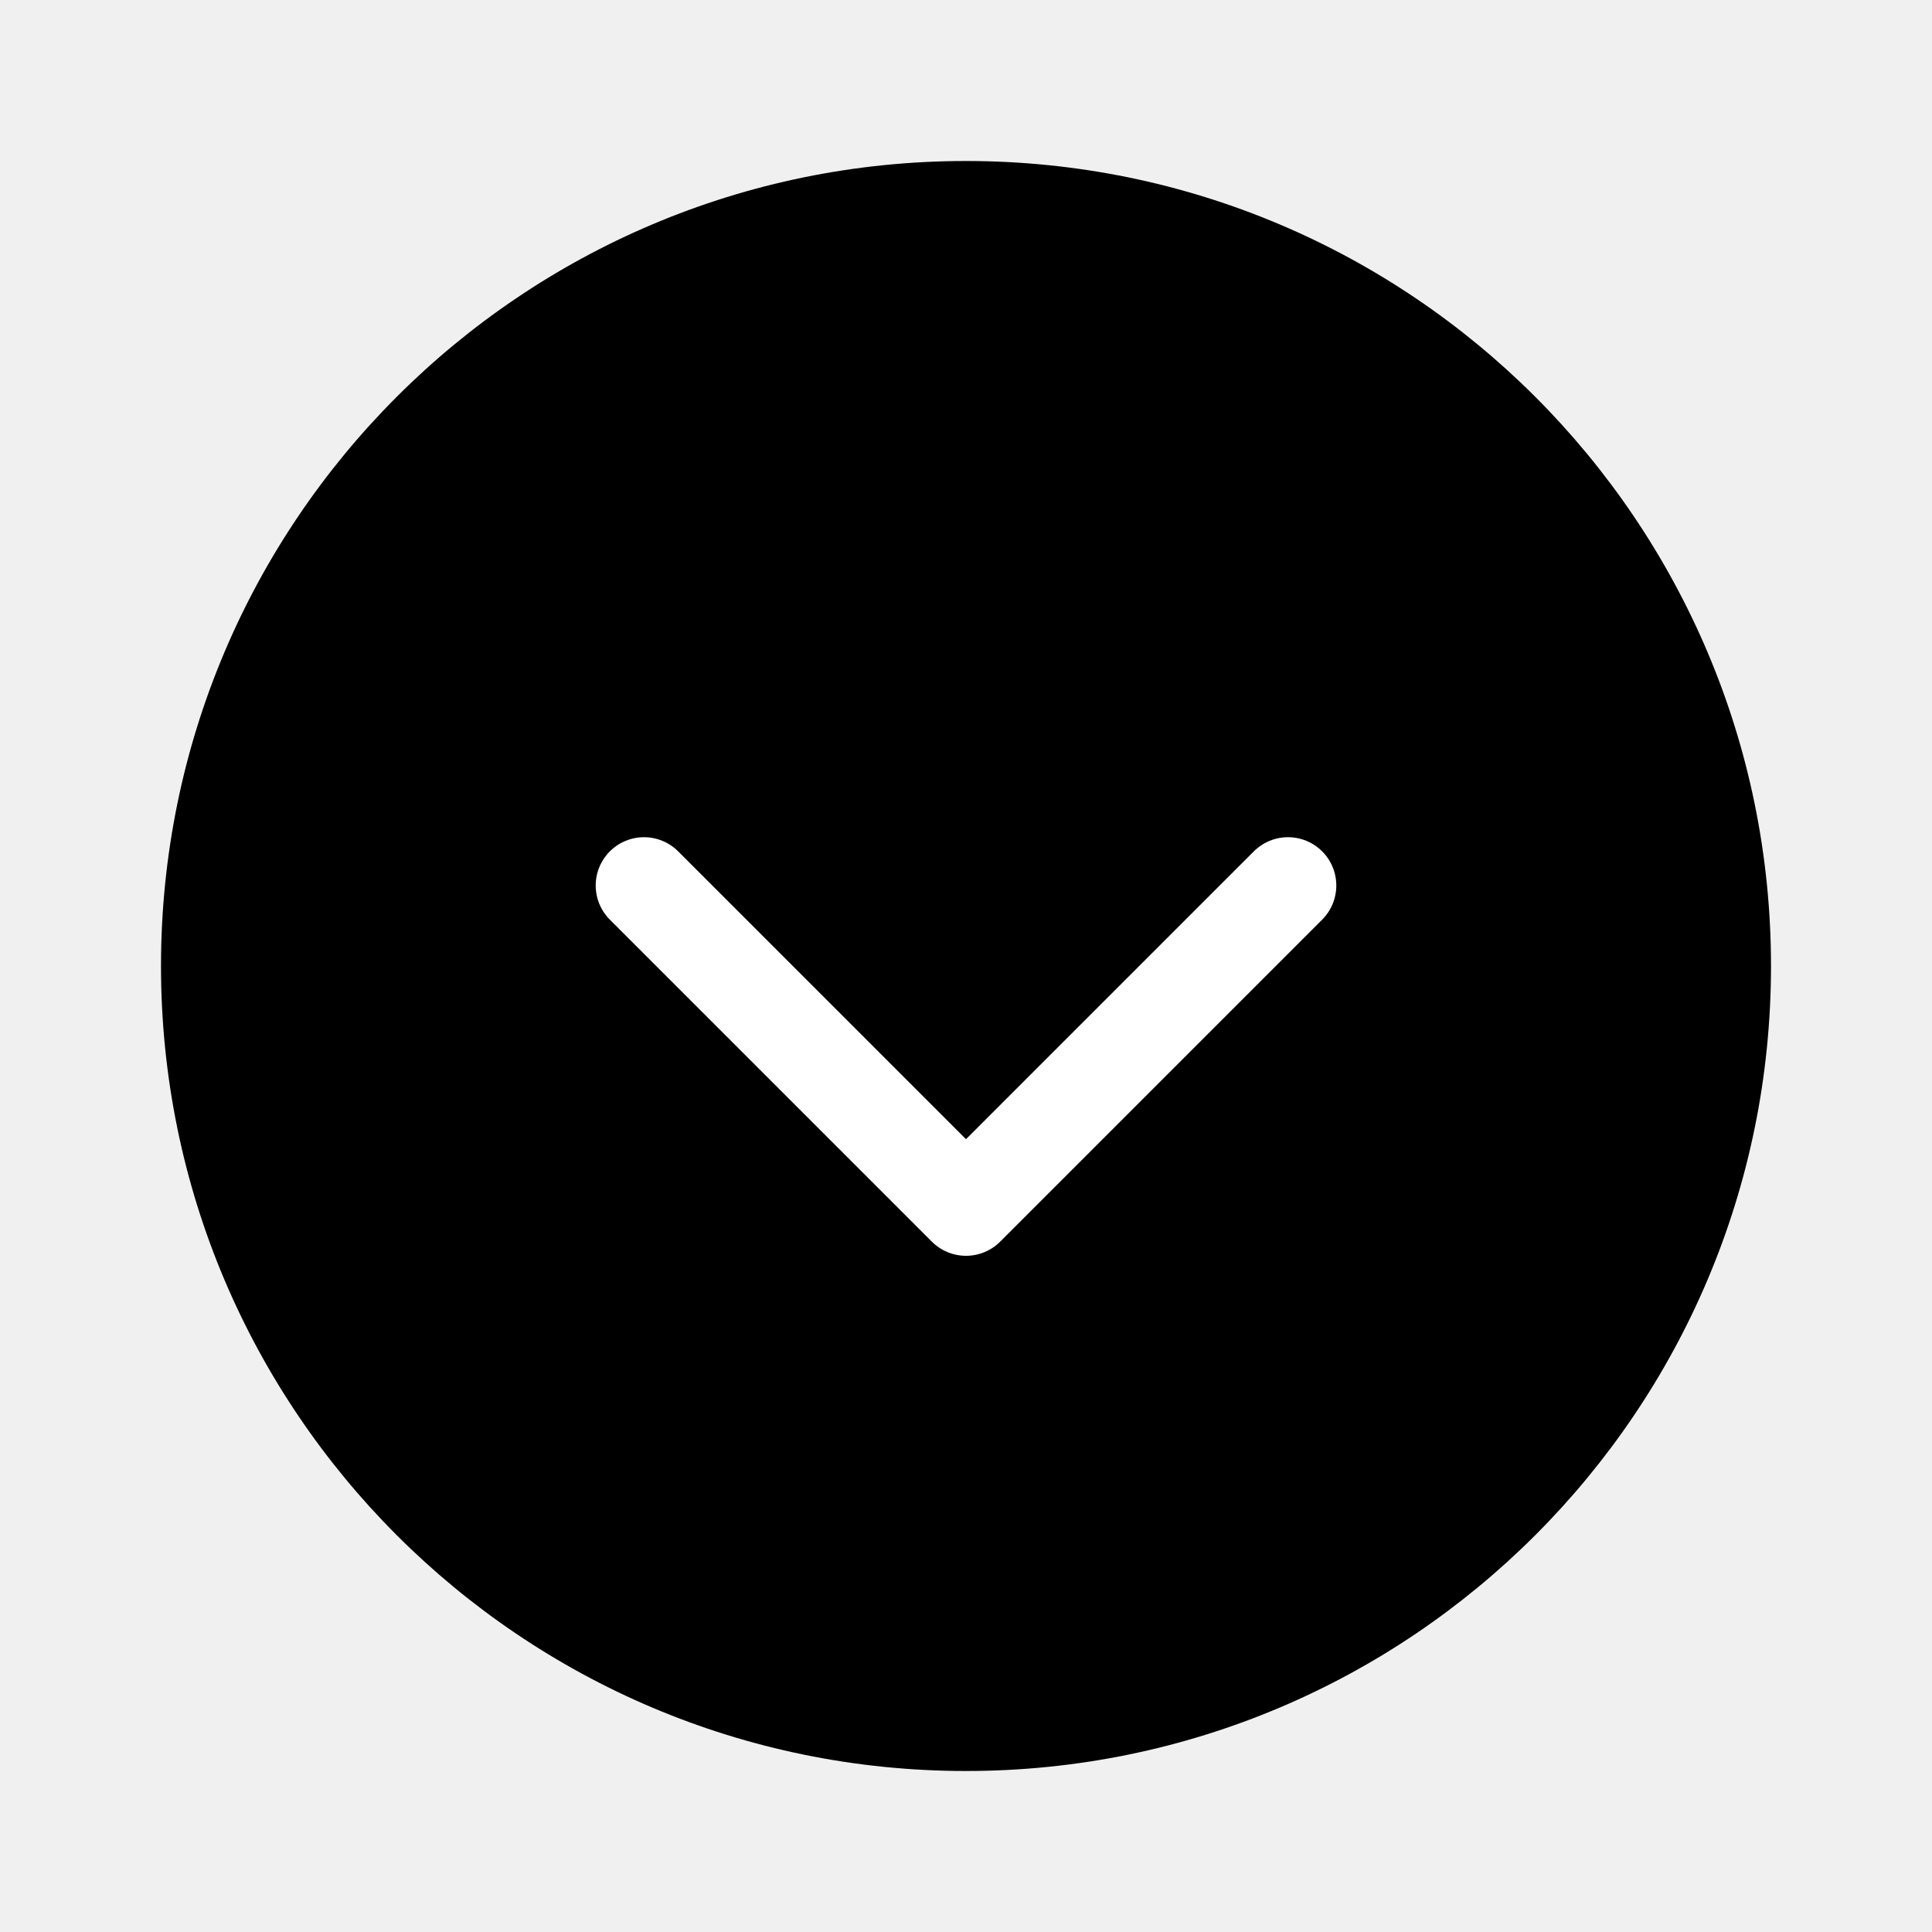
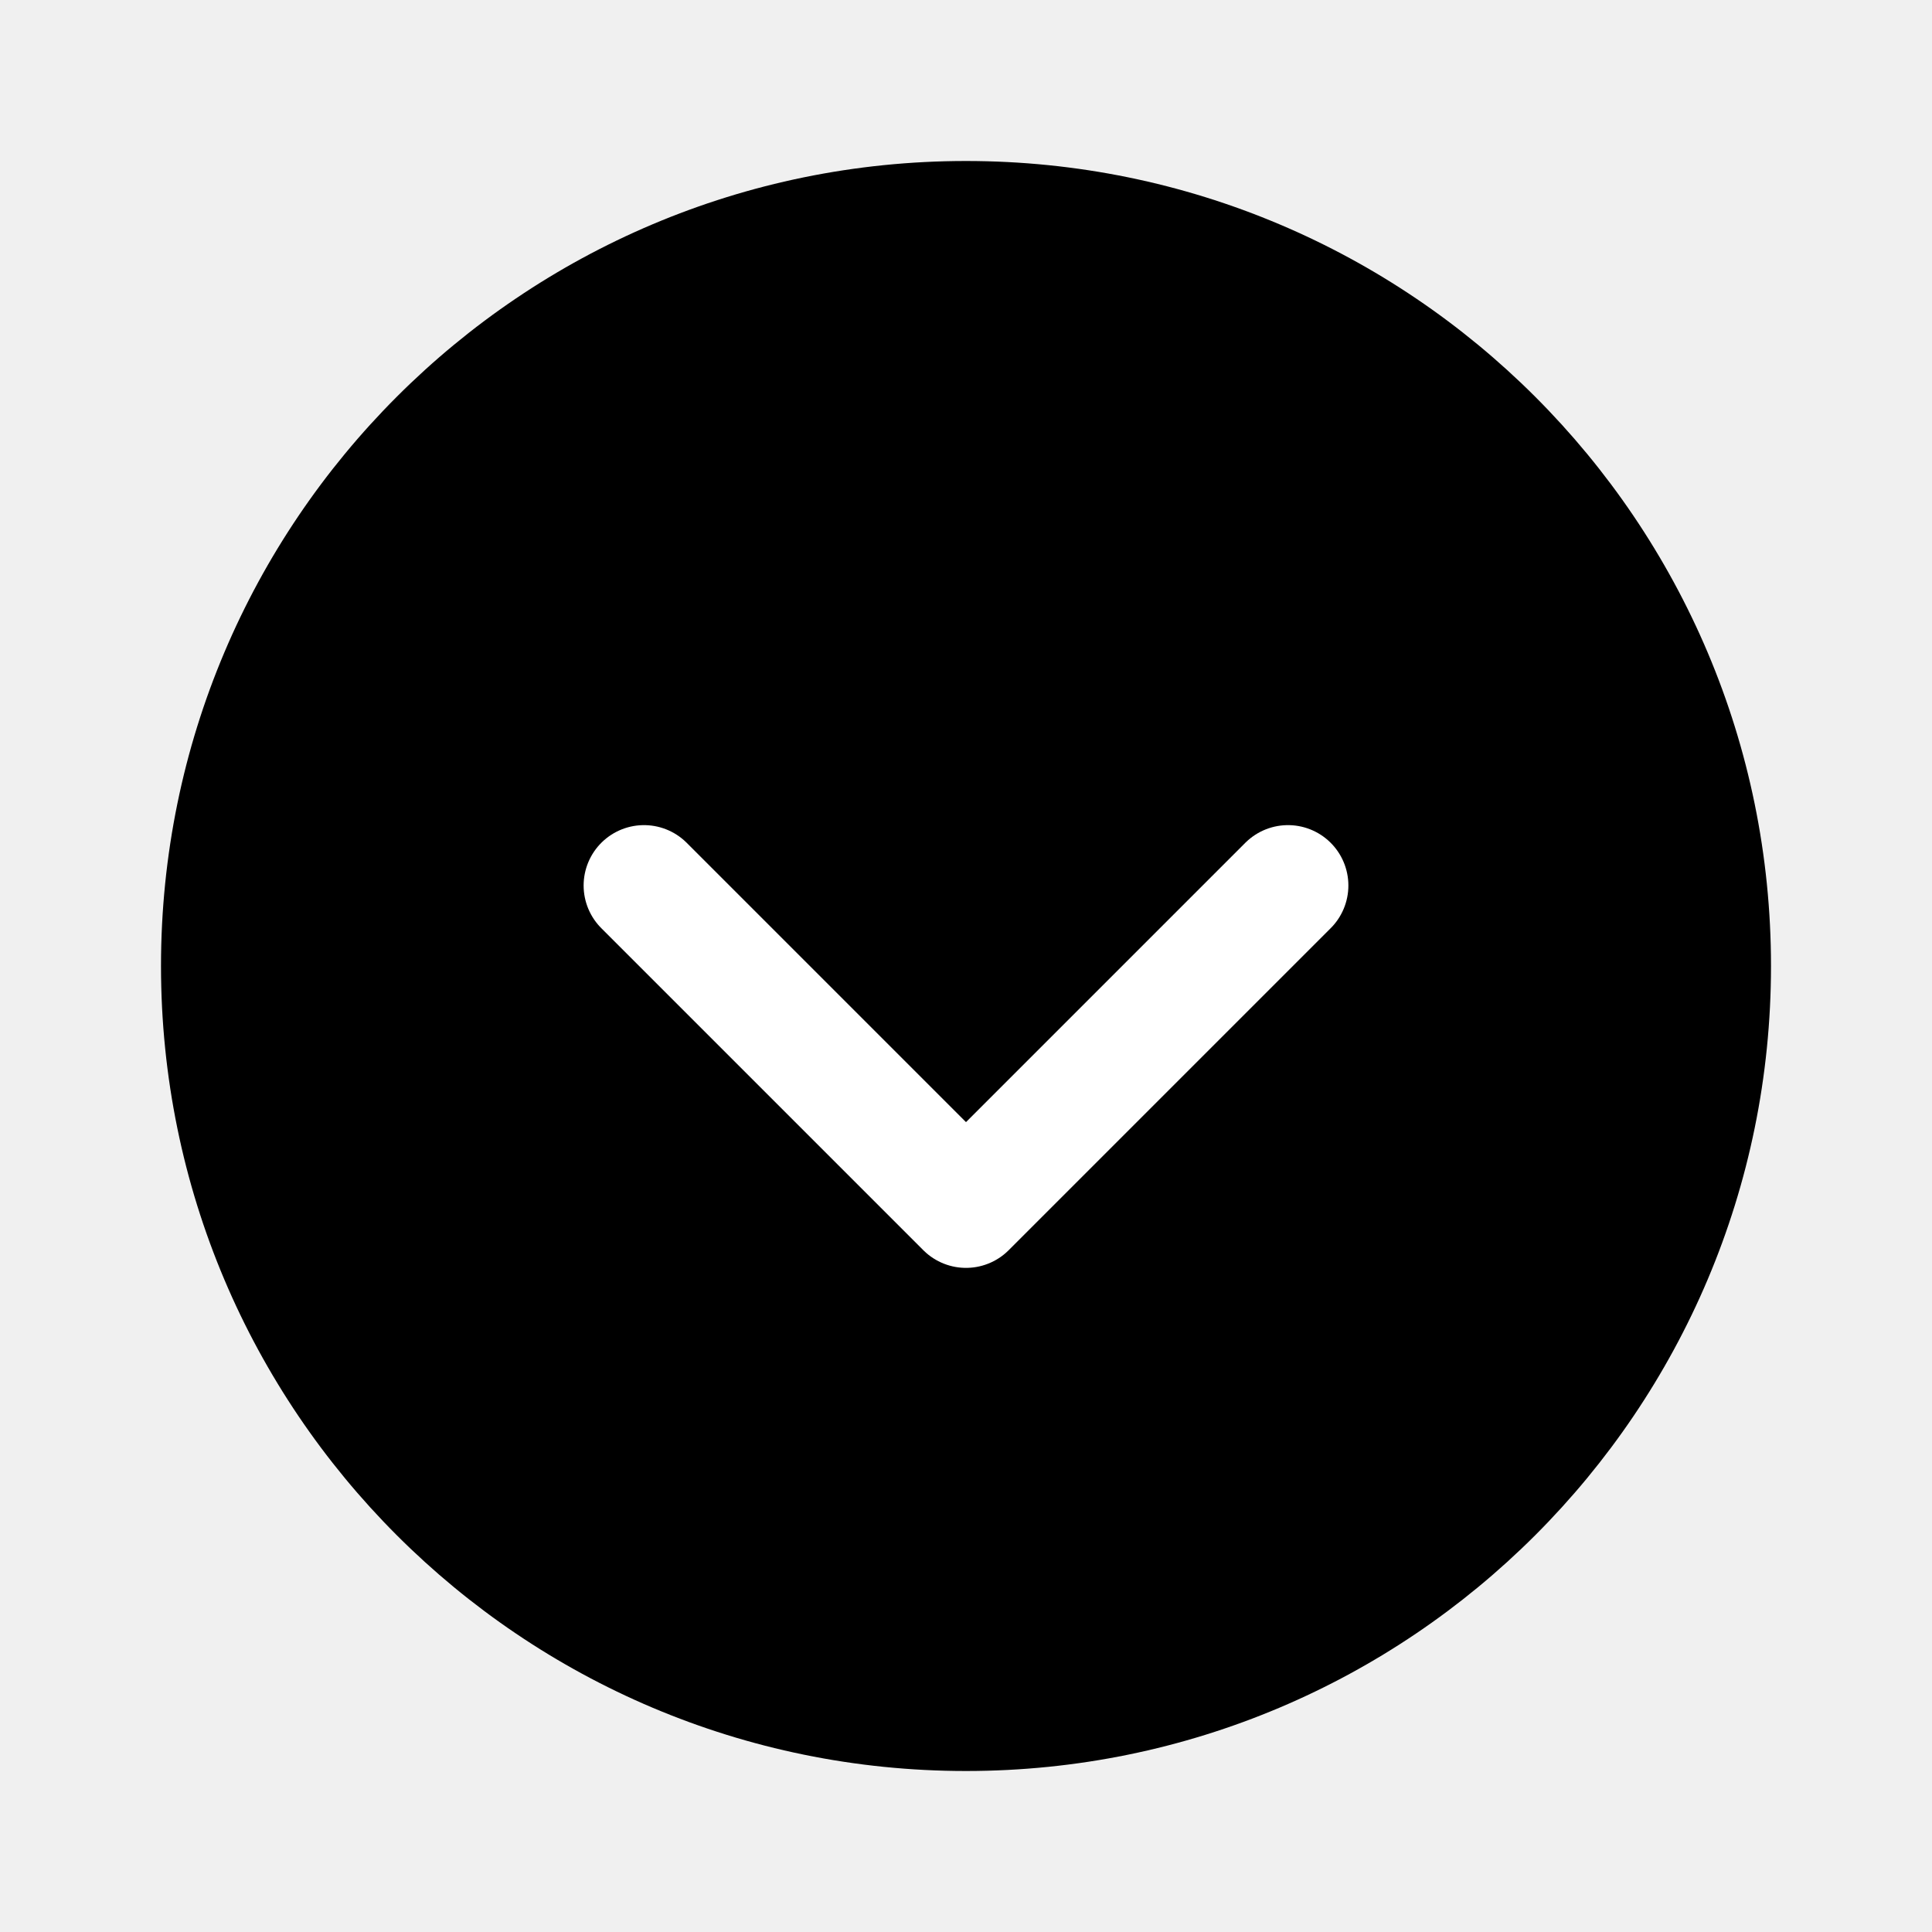
<svg xmlns="http://www.w3.org/2000/svg" width="24" height="24" viewBox="0 0 24 24" fill="none">
  <g id="Icon">
    <path id="Vector" d="M12 22C17.523 22 22 17.523 22 12C22 6.477 17.523 2 12 2C6.477 2 2 6.477 2 12C2 17.523 6.477 22 12 22Z" fill="currentColor" />
-     <path id="Vector_2" d="M8 11L12 15L16 11" stroke="white" stroke-width="1.2" stroke-linecap="round" stroke-linejoin="round" />
+     <path id="Vector_2" d="M8 11L12 15L16 11" stroke="white" stroke-width="1.5" stroke-linecap="round" stroke-linejoin="round" />
  </g>
</svg>
